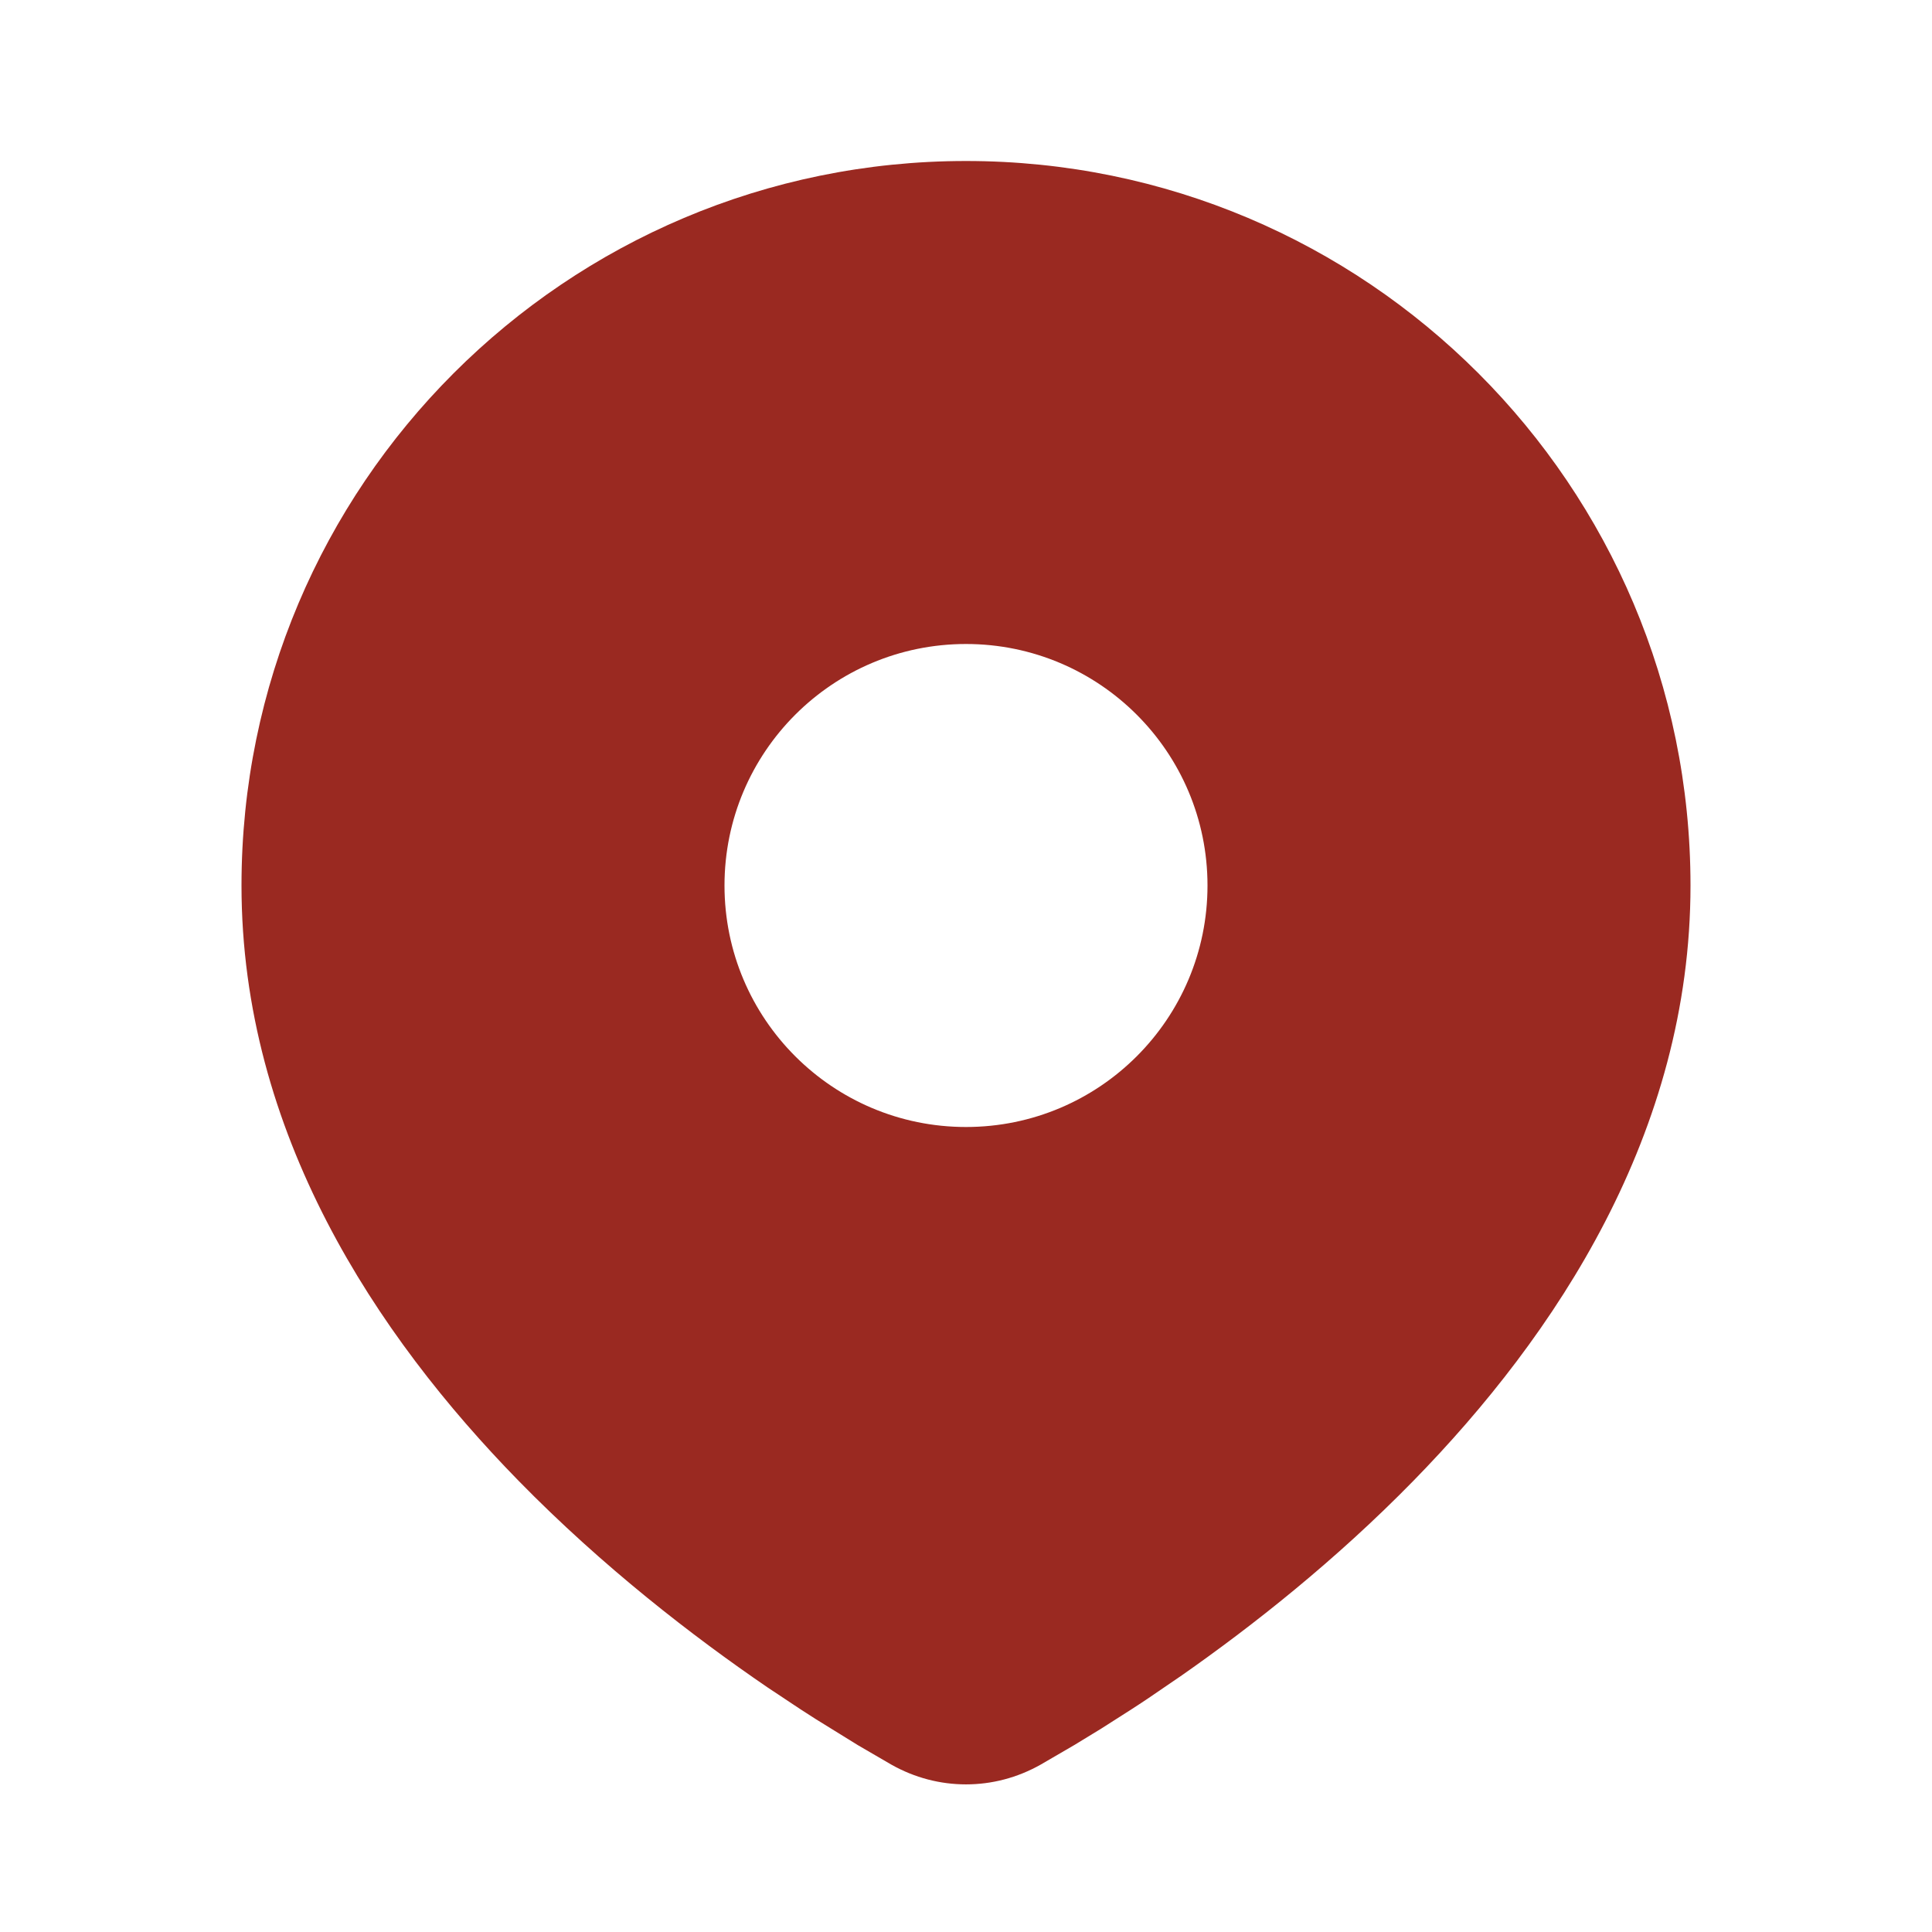
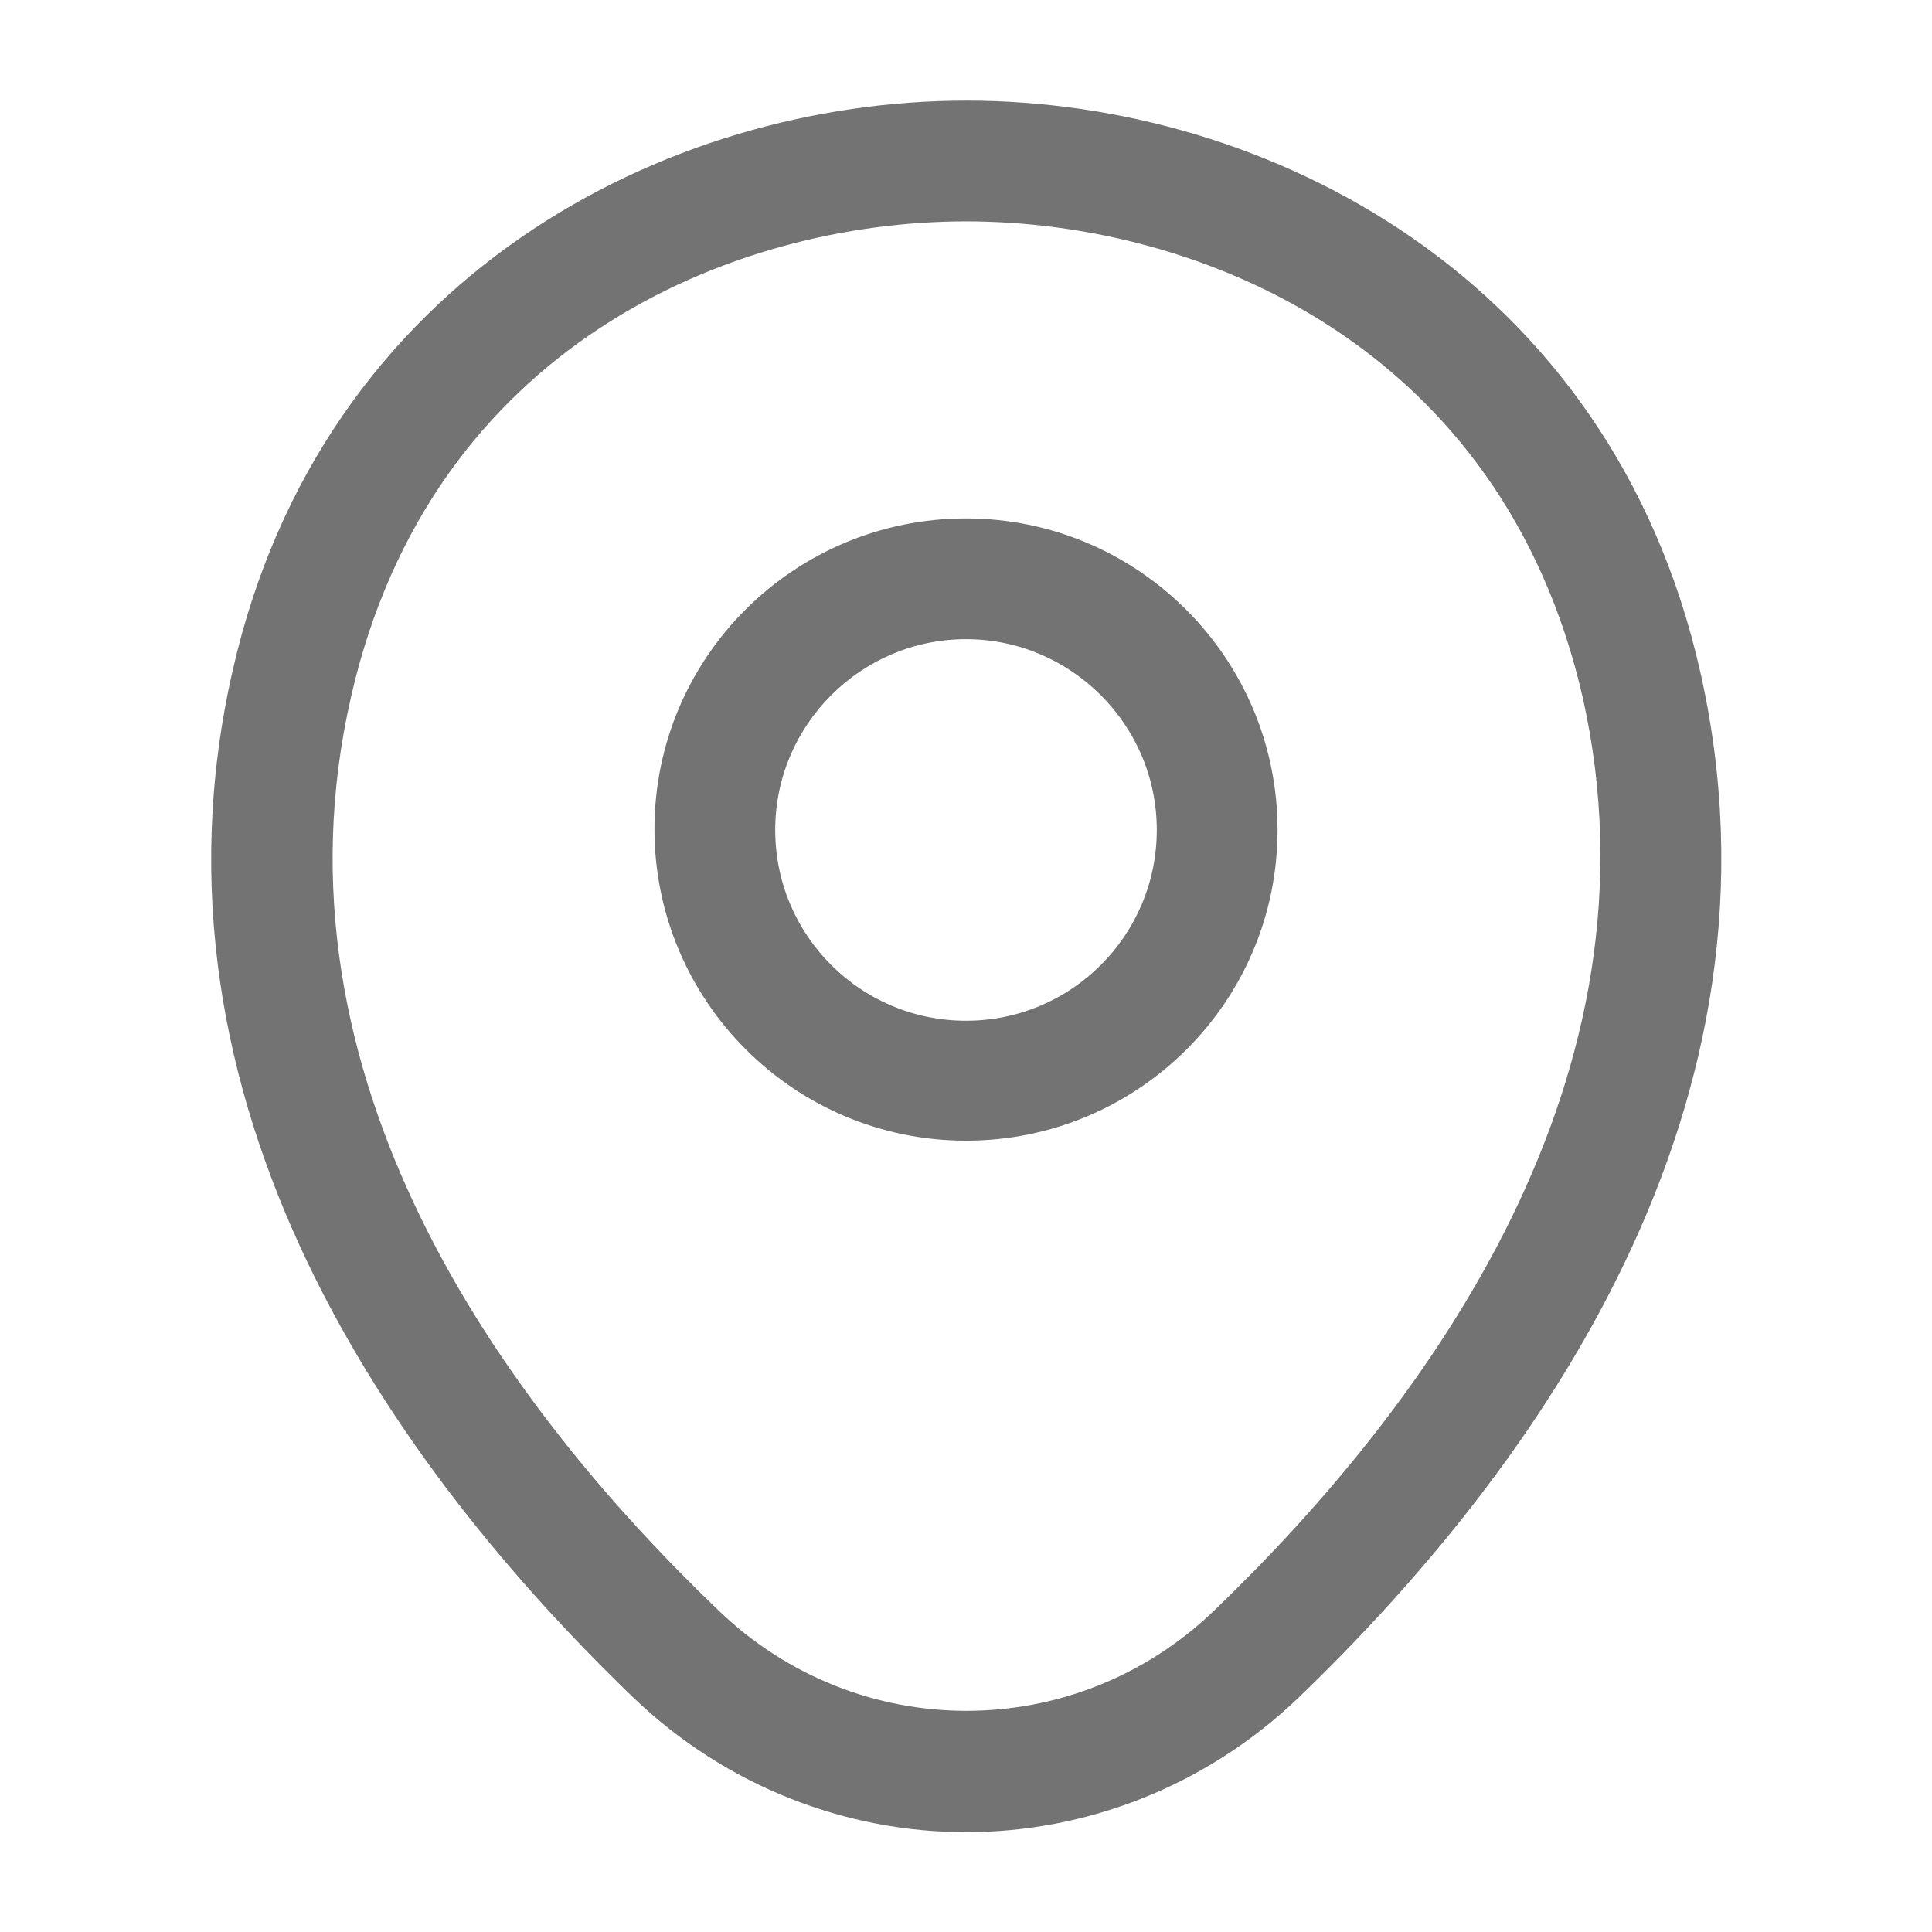
<svg xmlns="http://www.w3.org/2000/svg" width="24" height="24" viewBox="0 0 24 24" fill="none">
-   <path d="M12 2C16.971 2 21 6.029 21 11C21 14.074 19.324 16.589 17.558 18.395C16.59 19.385 15.56 20.197 14.682 20.811L14.256 21.102C14.188 21.147 14.121 21.192 14.055 21.234L13.679 21.474L13.343 21.679L12.927 21.921C12.348 22.248 11.652 22.248 11.073 21.921L10.657 21.679L10.138 21.358C10.075 21.318 10.011 21.277 9.945 21.234L9.534 20.961C8.612 20.331 7.491 19.467 6.442 18.395C4.676 16.589 3 14.074 3 11C3 6.029 7.029 2 12 2ZM12 8C10.343 8 9 9.343 9 11C9 12.657 10.343 14 12 14C13.657 14 15 12.657 15 11C15 9.343 13.657 8 12 8Z" fill="#9A2921" />
+   <path d="M12 14.17C9.87 14.17 8.13 12.44 8.13 10.3C8.13 8.16 9.87 6.44 12 6.44C14.13 6.44 15.87 8.17 15.87 10.31C15.87 12.45 14.13 14.17 12 14.17ZM12 7.94C10.7 7.94 9.63 9 9.63 10.31C9.63 11.62 10.69 12.68 12 12.68C13.31 12.68 14.37 11.62 14.37 10.31C14.37 9 13.3 7.94 12 7.94Z" fill="#737373" />
+   <path d="M12 22.76C10.52 22.76 9.03 22.2 7.87 21.09C4.92 18.25 1.66 13.72 2.89 8.33C4 3.44 8.27 1.25 12 1.25C12 1.25 12 1.25 12.01 1.25C15.74 1.25 20.01 3.44 21.12 8.34C22.34 13.73 19.08 18.25 16.13 21.09C14.97 22.2 13.48 22.76 12 22.76ZM12 2.75C9.09 2.75 5.35 4.3 4.36 8.66C3.28 13.37 6.24 17.43 8.92 20C10.65 21.67 13.36 21.67 15.09 20C17.76 17.43 20.72 13.37 19.66 8.66C18.66 4.3 14.91 2.75 12 2.75Z" fill="#737373" />
</svg>
